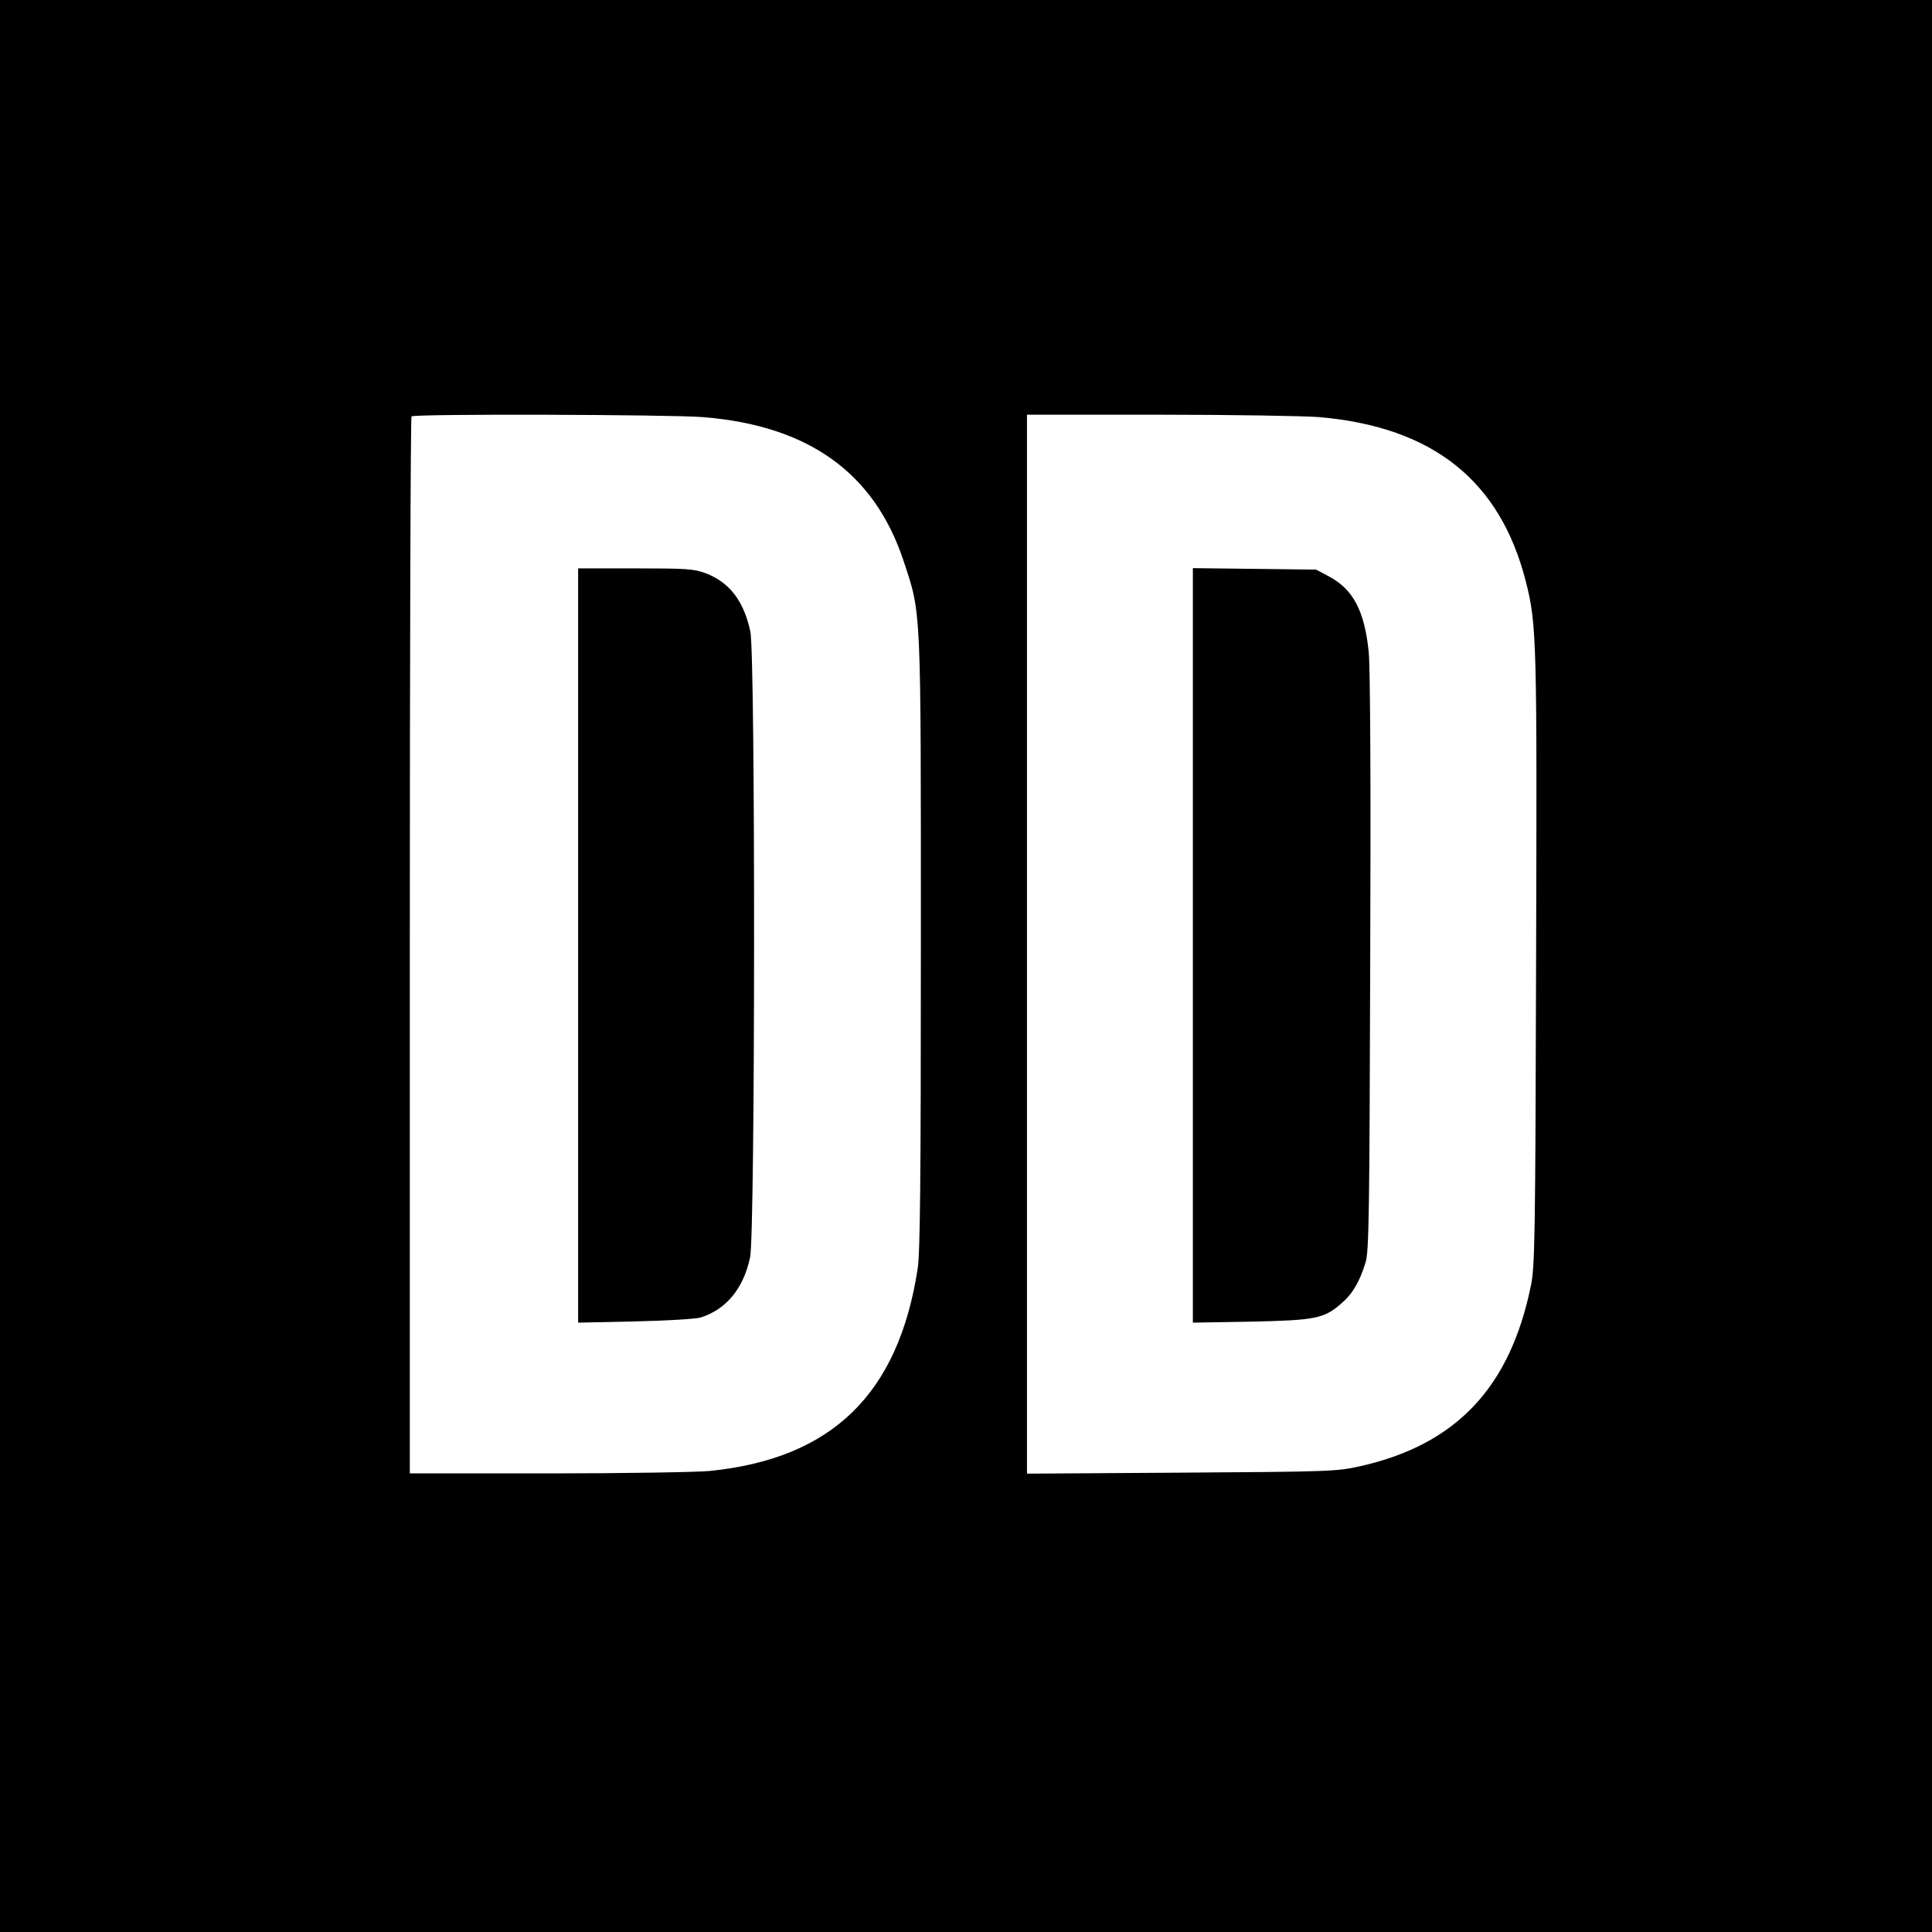
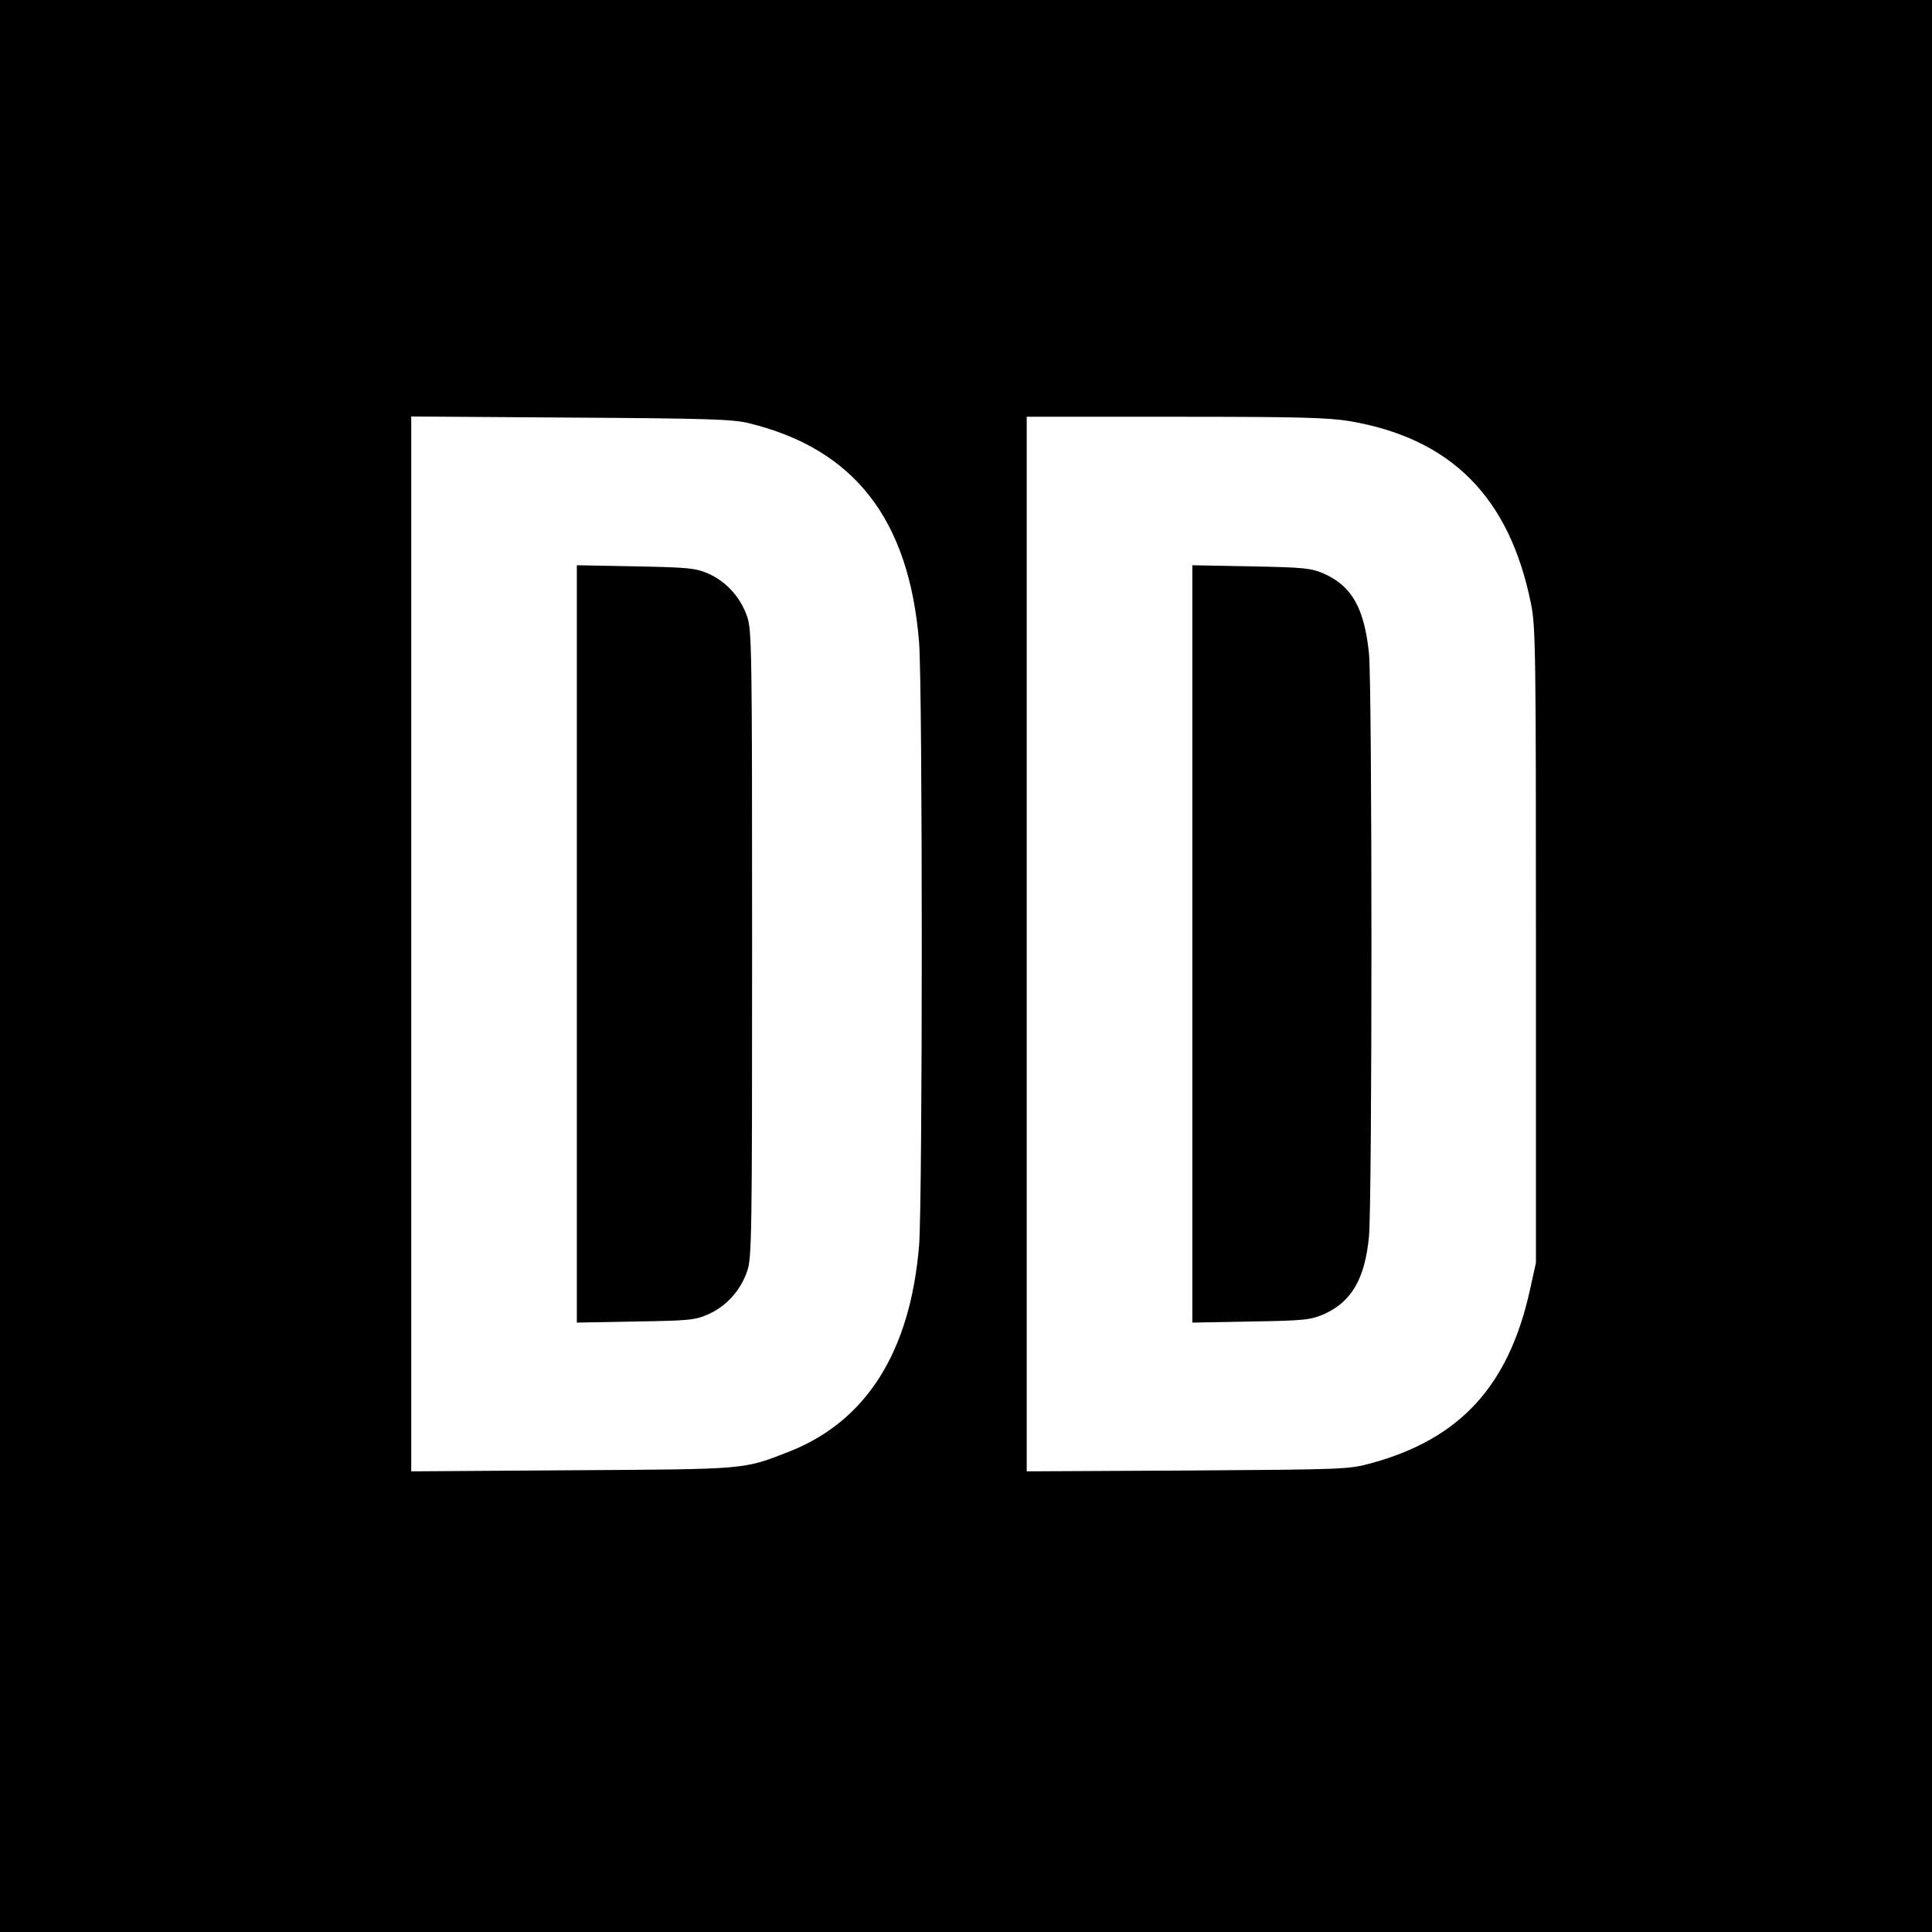
- <svg xmlns="http://www.w3.org/2000/svg" version="1.0" width="792pt" height="792pt" viewBox="0 0 792 792" preserveAspectRatio="xMidYMid meet">
-   <g transform="translate(0,792) scale(0.1,-0.1)" fill="#000000" stroke="none">
-     <path d="M0 3960 l0 -3960 3960 0 3960 0 0 3960 0 3960 -3960 0 -3960 0 0 -3960z m2883 2250 c432 -35 701 -228 821 -589 73 -222 71 -169 71 -1566 0 -977 -3 -1269 -13 -1335 -79 -514 -350 -779 -852 -830 -52 -5 -350 -10 -662 -10 l-568 0 0 2163 c0 1190 3 2167 7 2170 10 11 1058 8 1196 -3z m2527 0 c465 -41 740 -261 845 -674 45 -176 46 -246 42 -1561 -3 -1121 -5 -1248 -21 -1324 -85 -419 -307 -654 -702 -742 -95 -21 -123 -22 -731 -26 l-633 -4 0 2170 0 2171 543 0 c298 0 594 -5 657 -10z" />
-     <path d="M2370 4044 l0 -1546 233 5 c130 3 248 10 269 16 105 33 176 119 203 247 21 101 22 2465 1 2565 -27 126 -86 202 -183 239 -48 18 -77 20 -288 20 l-235 0 0 -1546z" />
-     <path d="M4890 4044 l0 -1546 238 4 c265 6 299 12 371 75 45 38 75 89 99 168 14 44 16 201 19 1225 3 751 0 1212 -6 1276 -17 170 -64 259 -165 312 l-51 27 -252 3 -253 3 0 -1547z" />
+ <svg xmlns="http://www.w3.org/2000/svg" version="1.0" width="700pt" height="700pt" viewBox="0 0 700 700" preserveAspectRatio="xMidYMid meet">
+   <g transform="translate(0,700) scale(0.1,-0.1)" fill="#000000" stroke="none">
+     <path d="M0 3500 l0 -3500 3500 0 3500 0 0 3500 0 3500 -3500 0 -3500 0 0 -3500z m2712 1967 c383 -93 582 -348 618 -794 13 -167 13 -2019 0 -2186 -32 -385 -191 -637 -472 -747 -167 -65 -148 -63 -785 -67 l-583 -4 0 1911 0 1911 578 -4 c491 -3 587 -6 644 -20z m2179 7 c367 -63 578 -275 656 -661 17 -82 18 -172 18 -1238 l0 -1150 -22 -100 c-77 -347 -253 -538 -573 -626 -84 -23 -95 -23 -667 -27 l-583 -3 0 1910 0 1911 538 0 c450 0 554 -3 633 -16z" />
+     <path d="M2090 3580 l0 -1372 213 4 c196 3 216 5 265 27 64 29 115 85 139 155 17 48 18 123 18 1186 0 1063 -1 1138 -18 1186 -24 70 -75 126 -139 155 -49 21 -70 23 -265 27 l-213 4 0 -1372z" />
+     <path d="M4320 3580 l0 -1372 213 4 c196 3 216 6 265 27 99 45 147 127 162 280 12 125 12 1999 0 2114 -17 164 -62 243 -162 288 -49 21 -70 23 -265 27 l-213 4 0 -1372z" />
  </g>
</svg>
